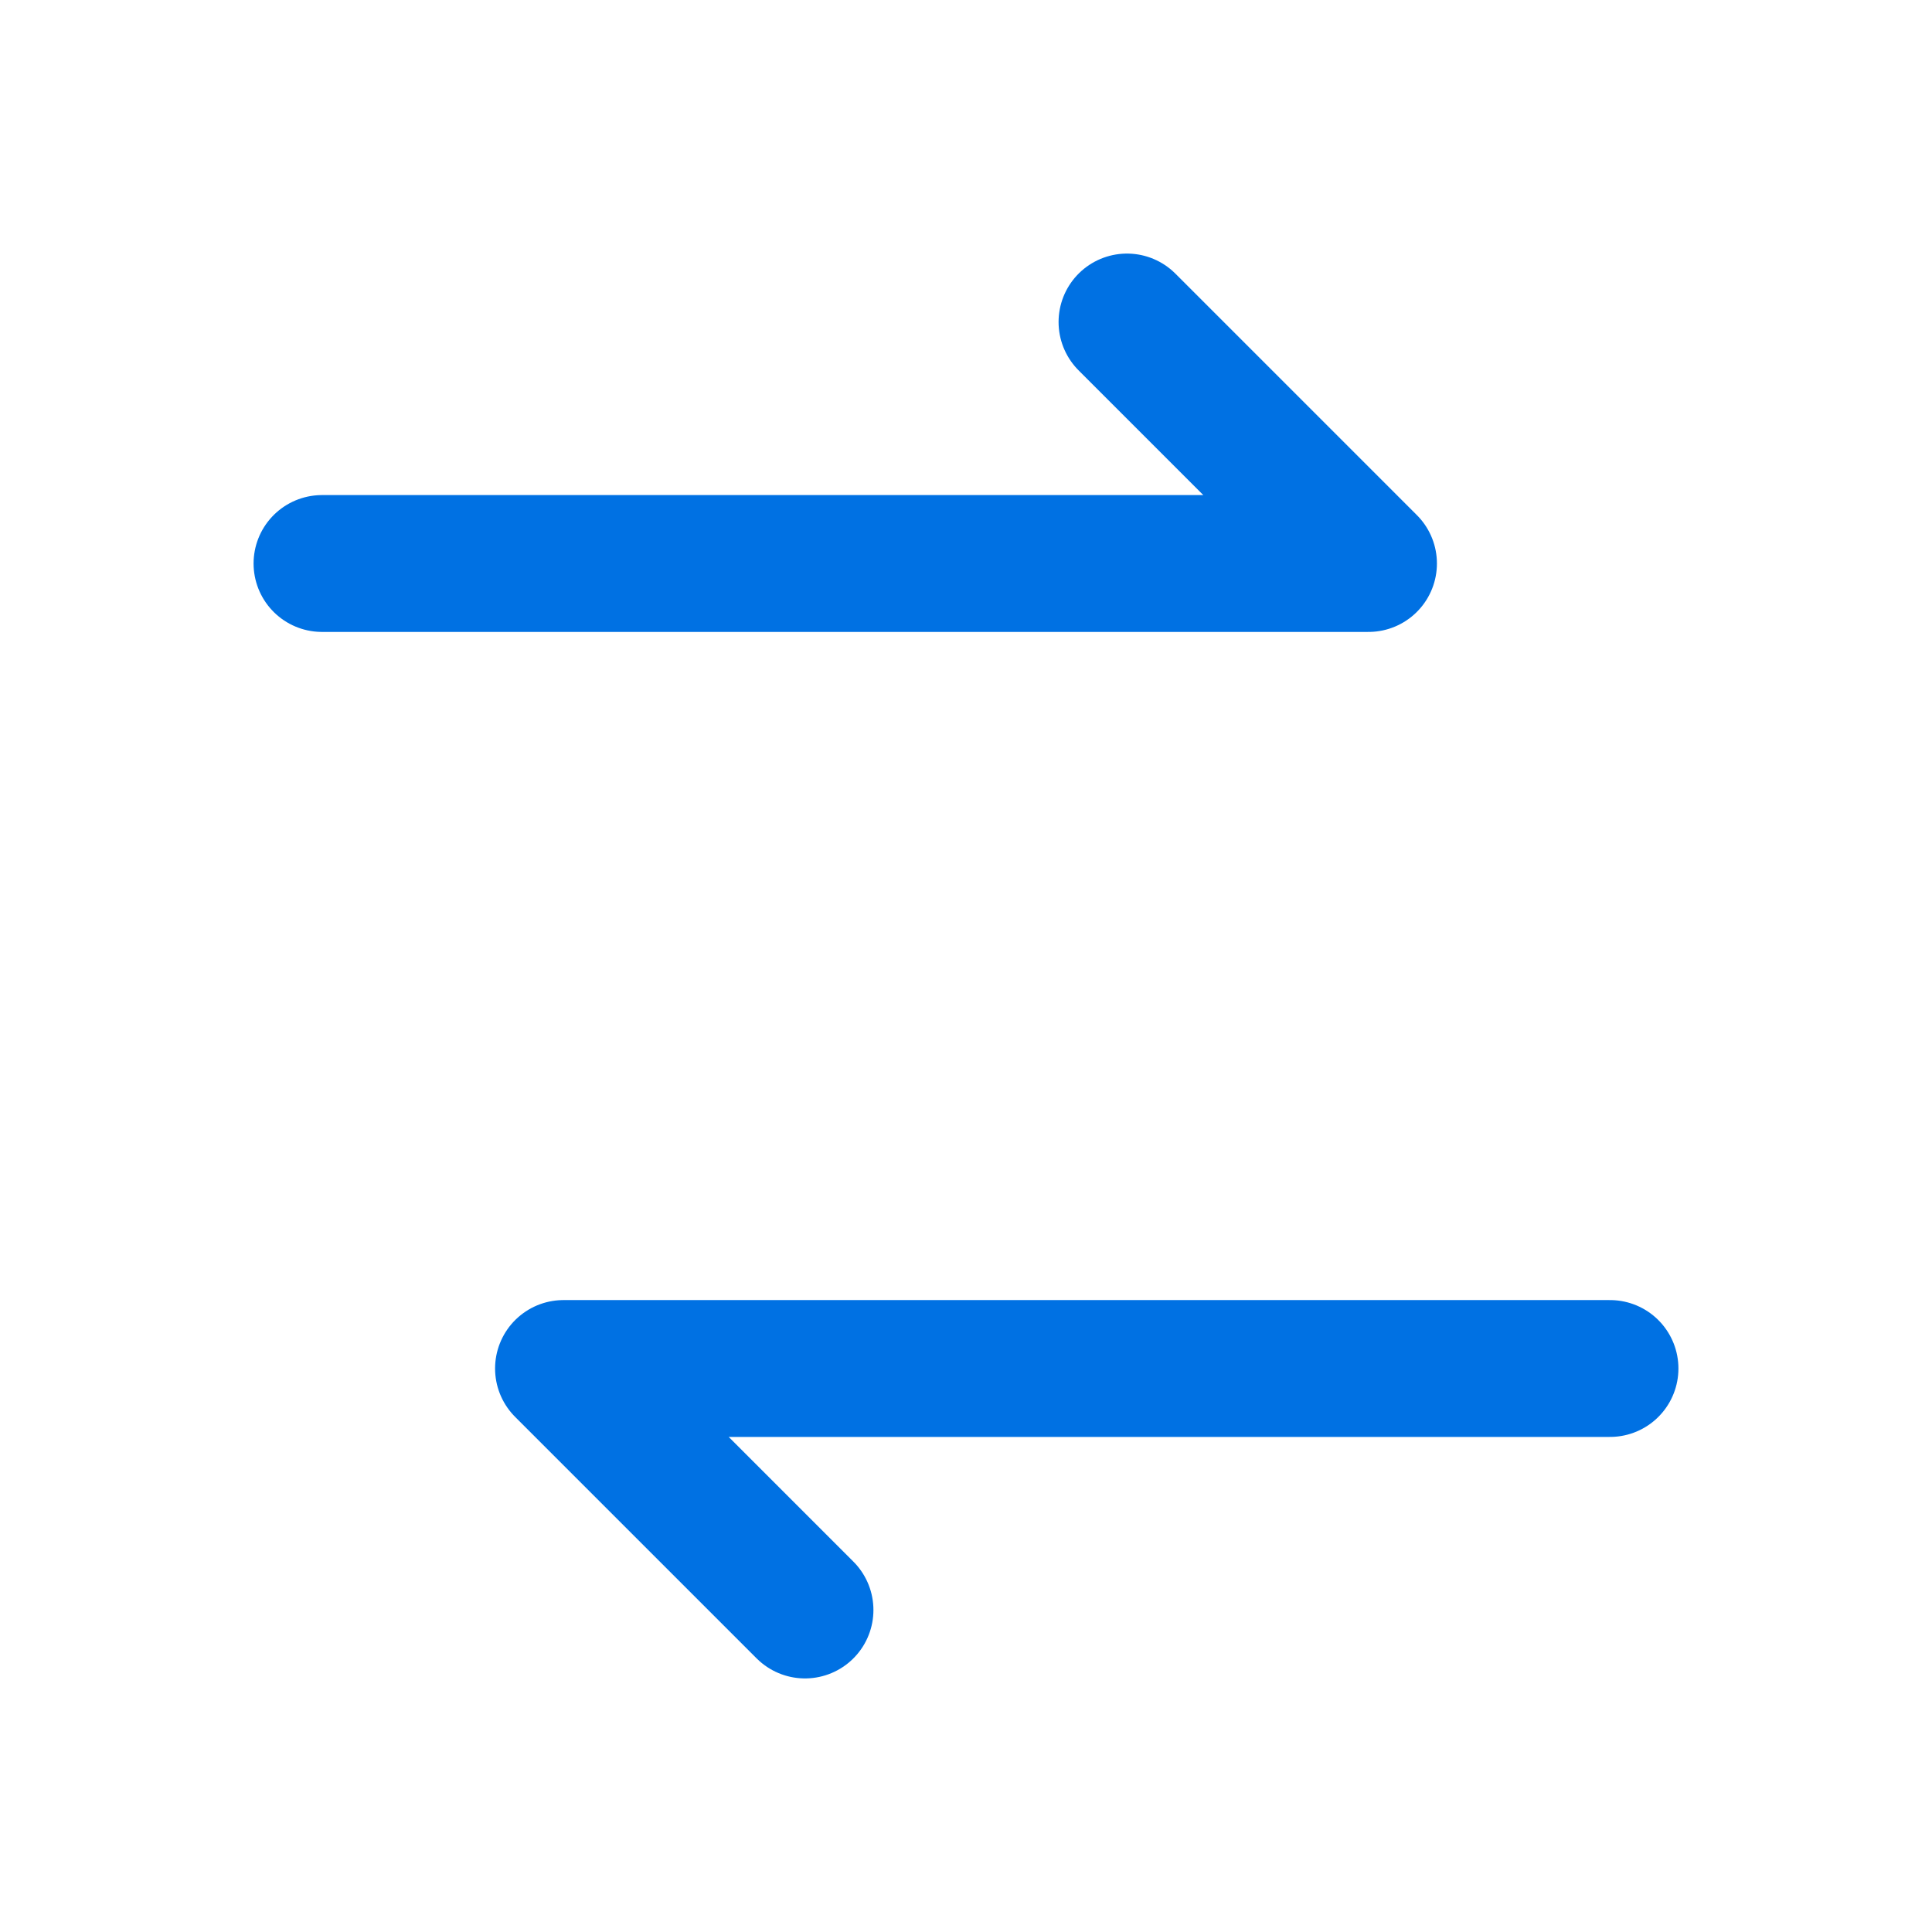
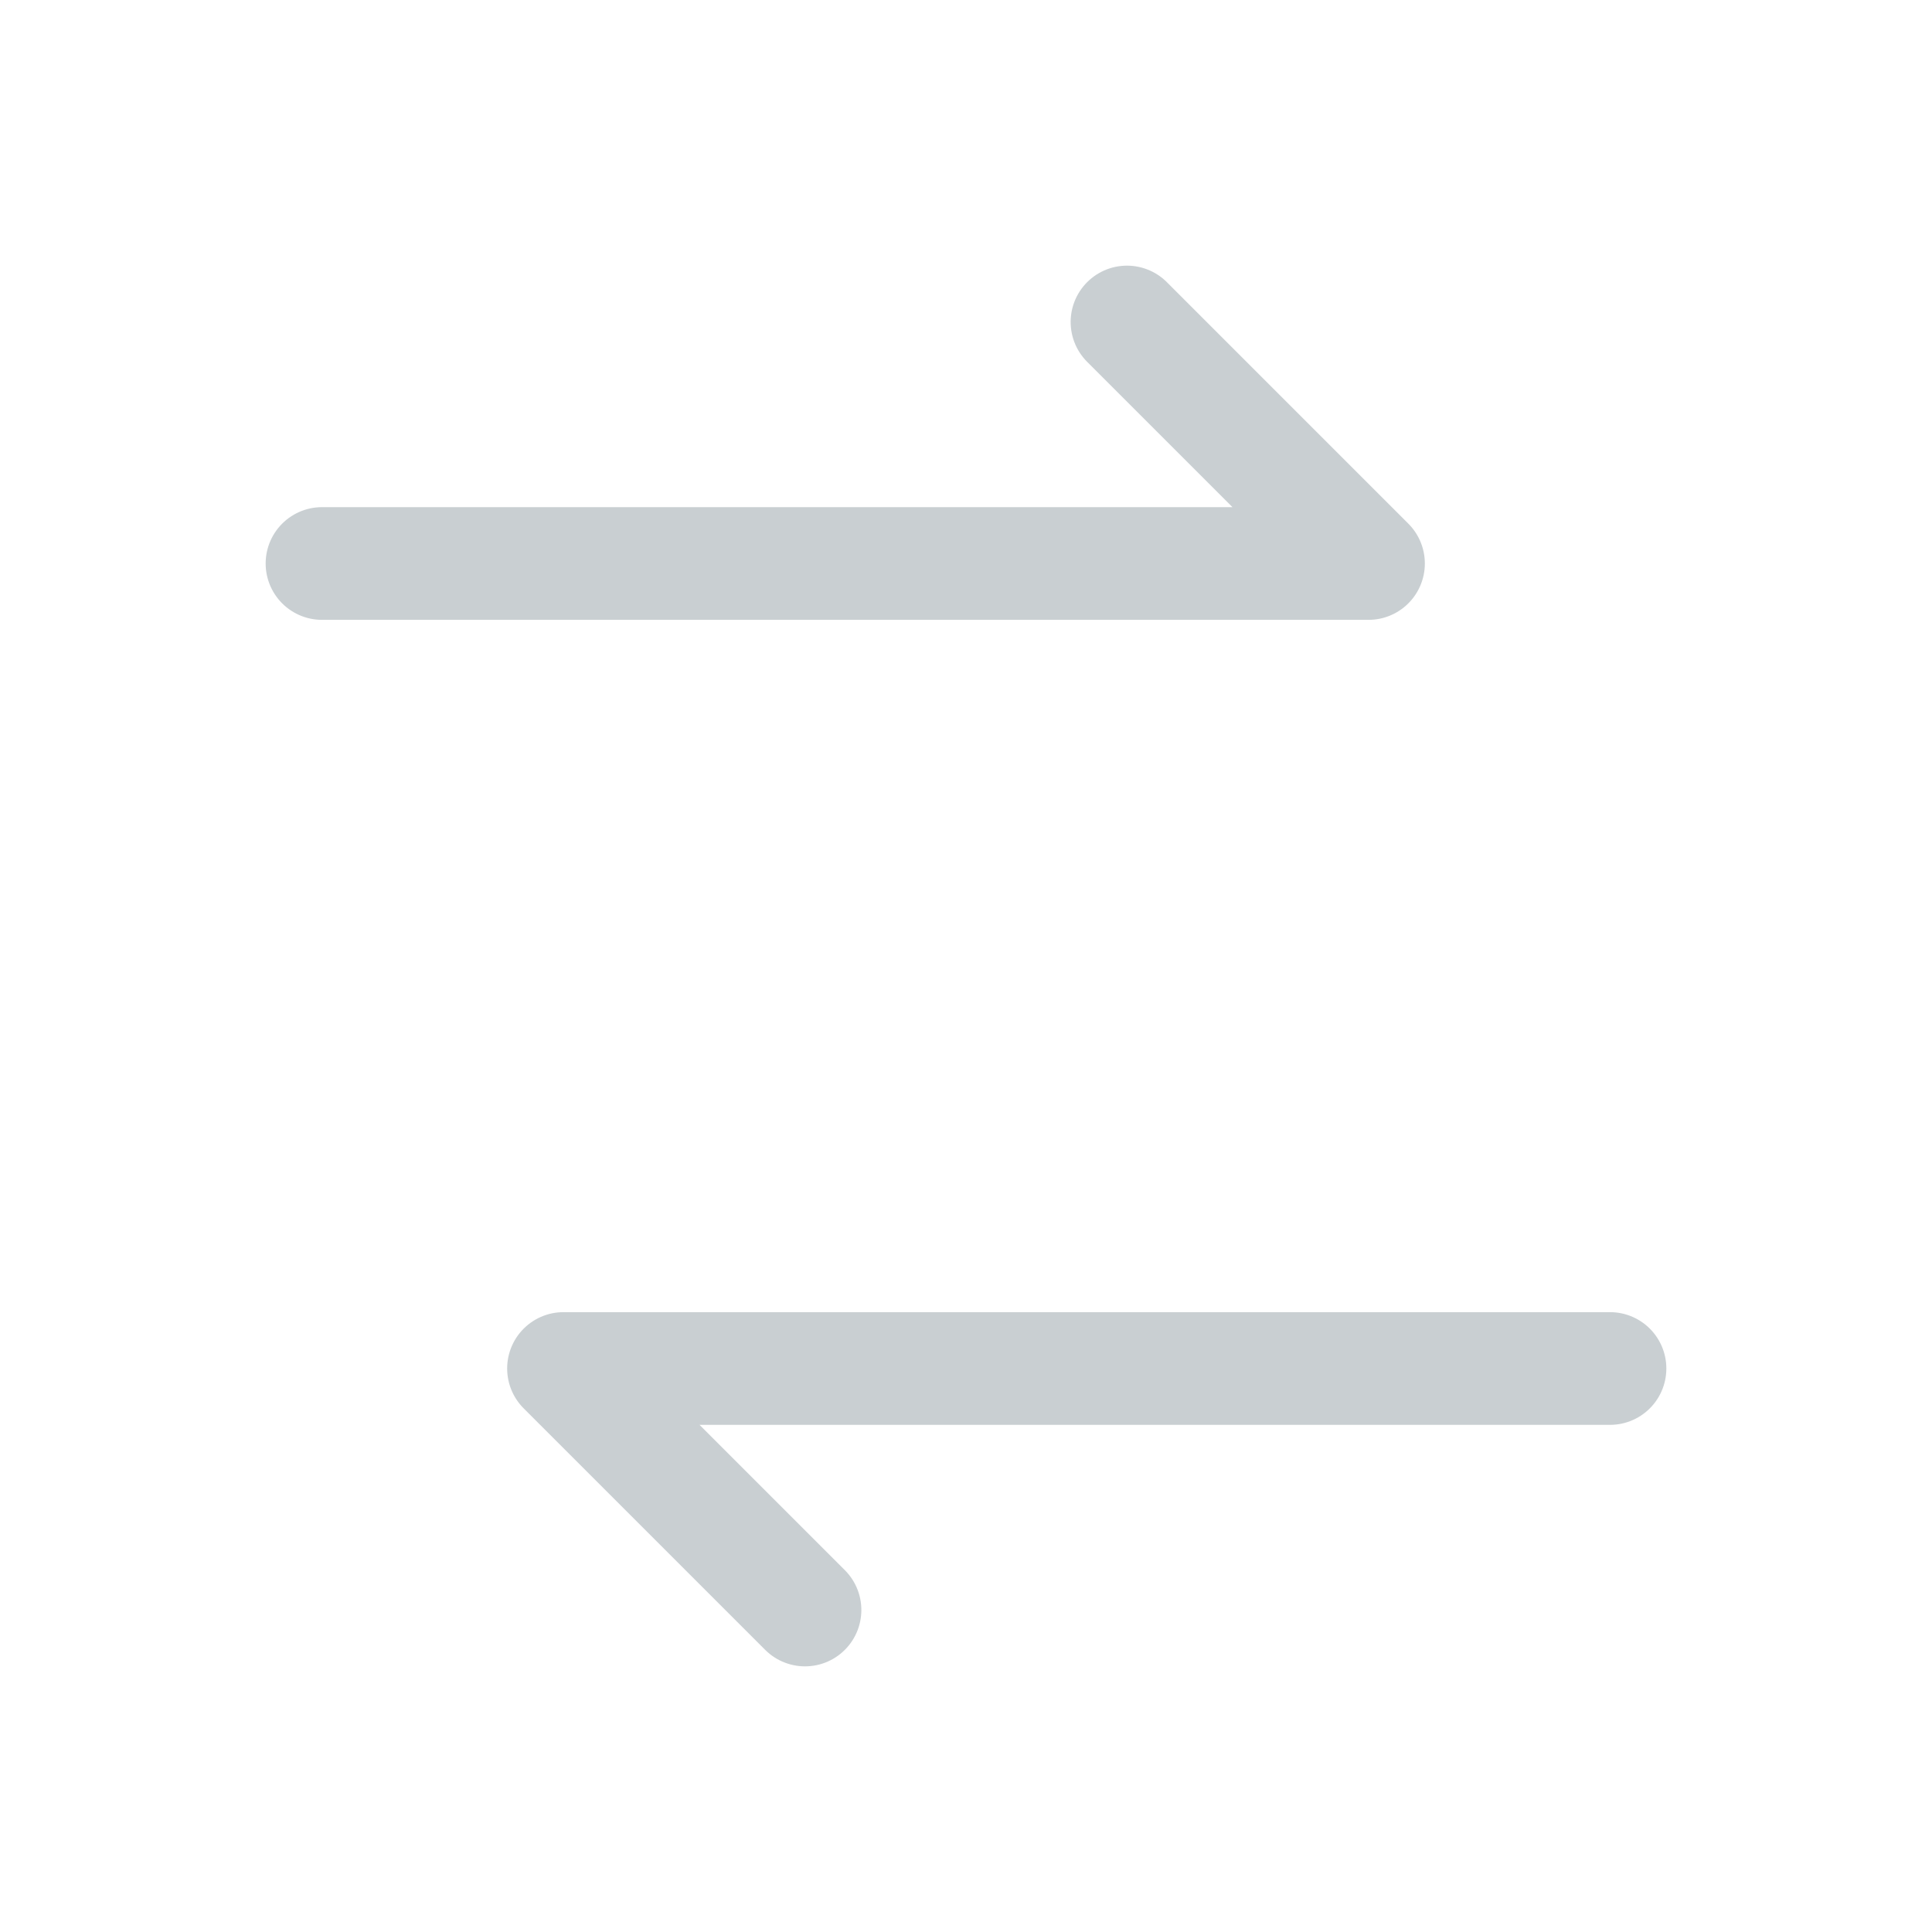
- <svg xmlns="http://www.w3.org/2000/svg" width="48" height="48" viewBox="0 0 24 24" fill="none" stroke="#0071e3" stroke-width="1.7" stroke-linecap="round" stroke-linejoin="round">
+ <svg xmlns="http://www.w3.org/2000/svg" width="48" height="48" viewBox="0 0 24 24" fill="none" stroke="#c9cfd2" stroke-width="1.4" stroke-linecap="round" stroke-linejoin="round">
  <path d="M4 7h13l-3-3M20 17H7l3 3" />
</svg>
